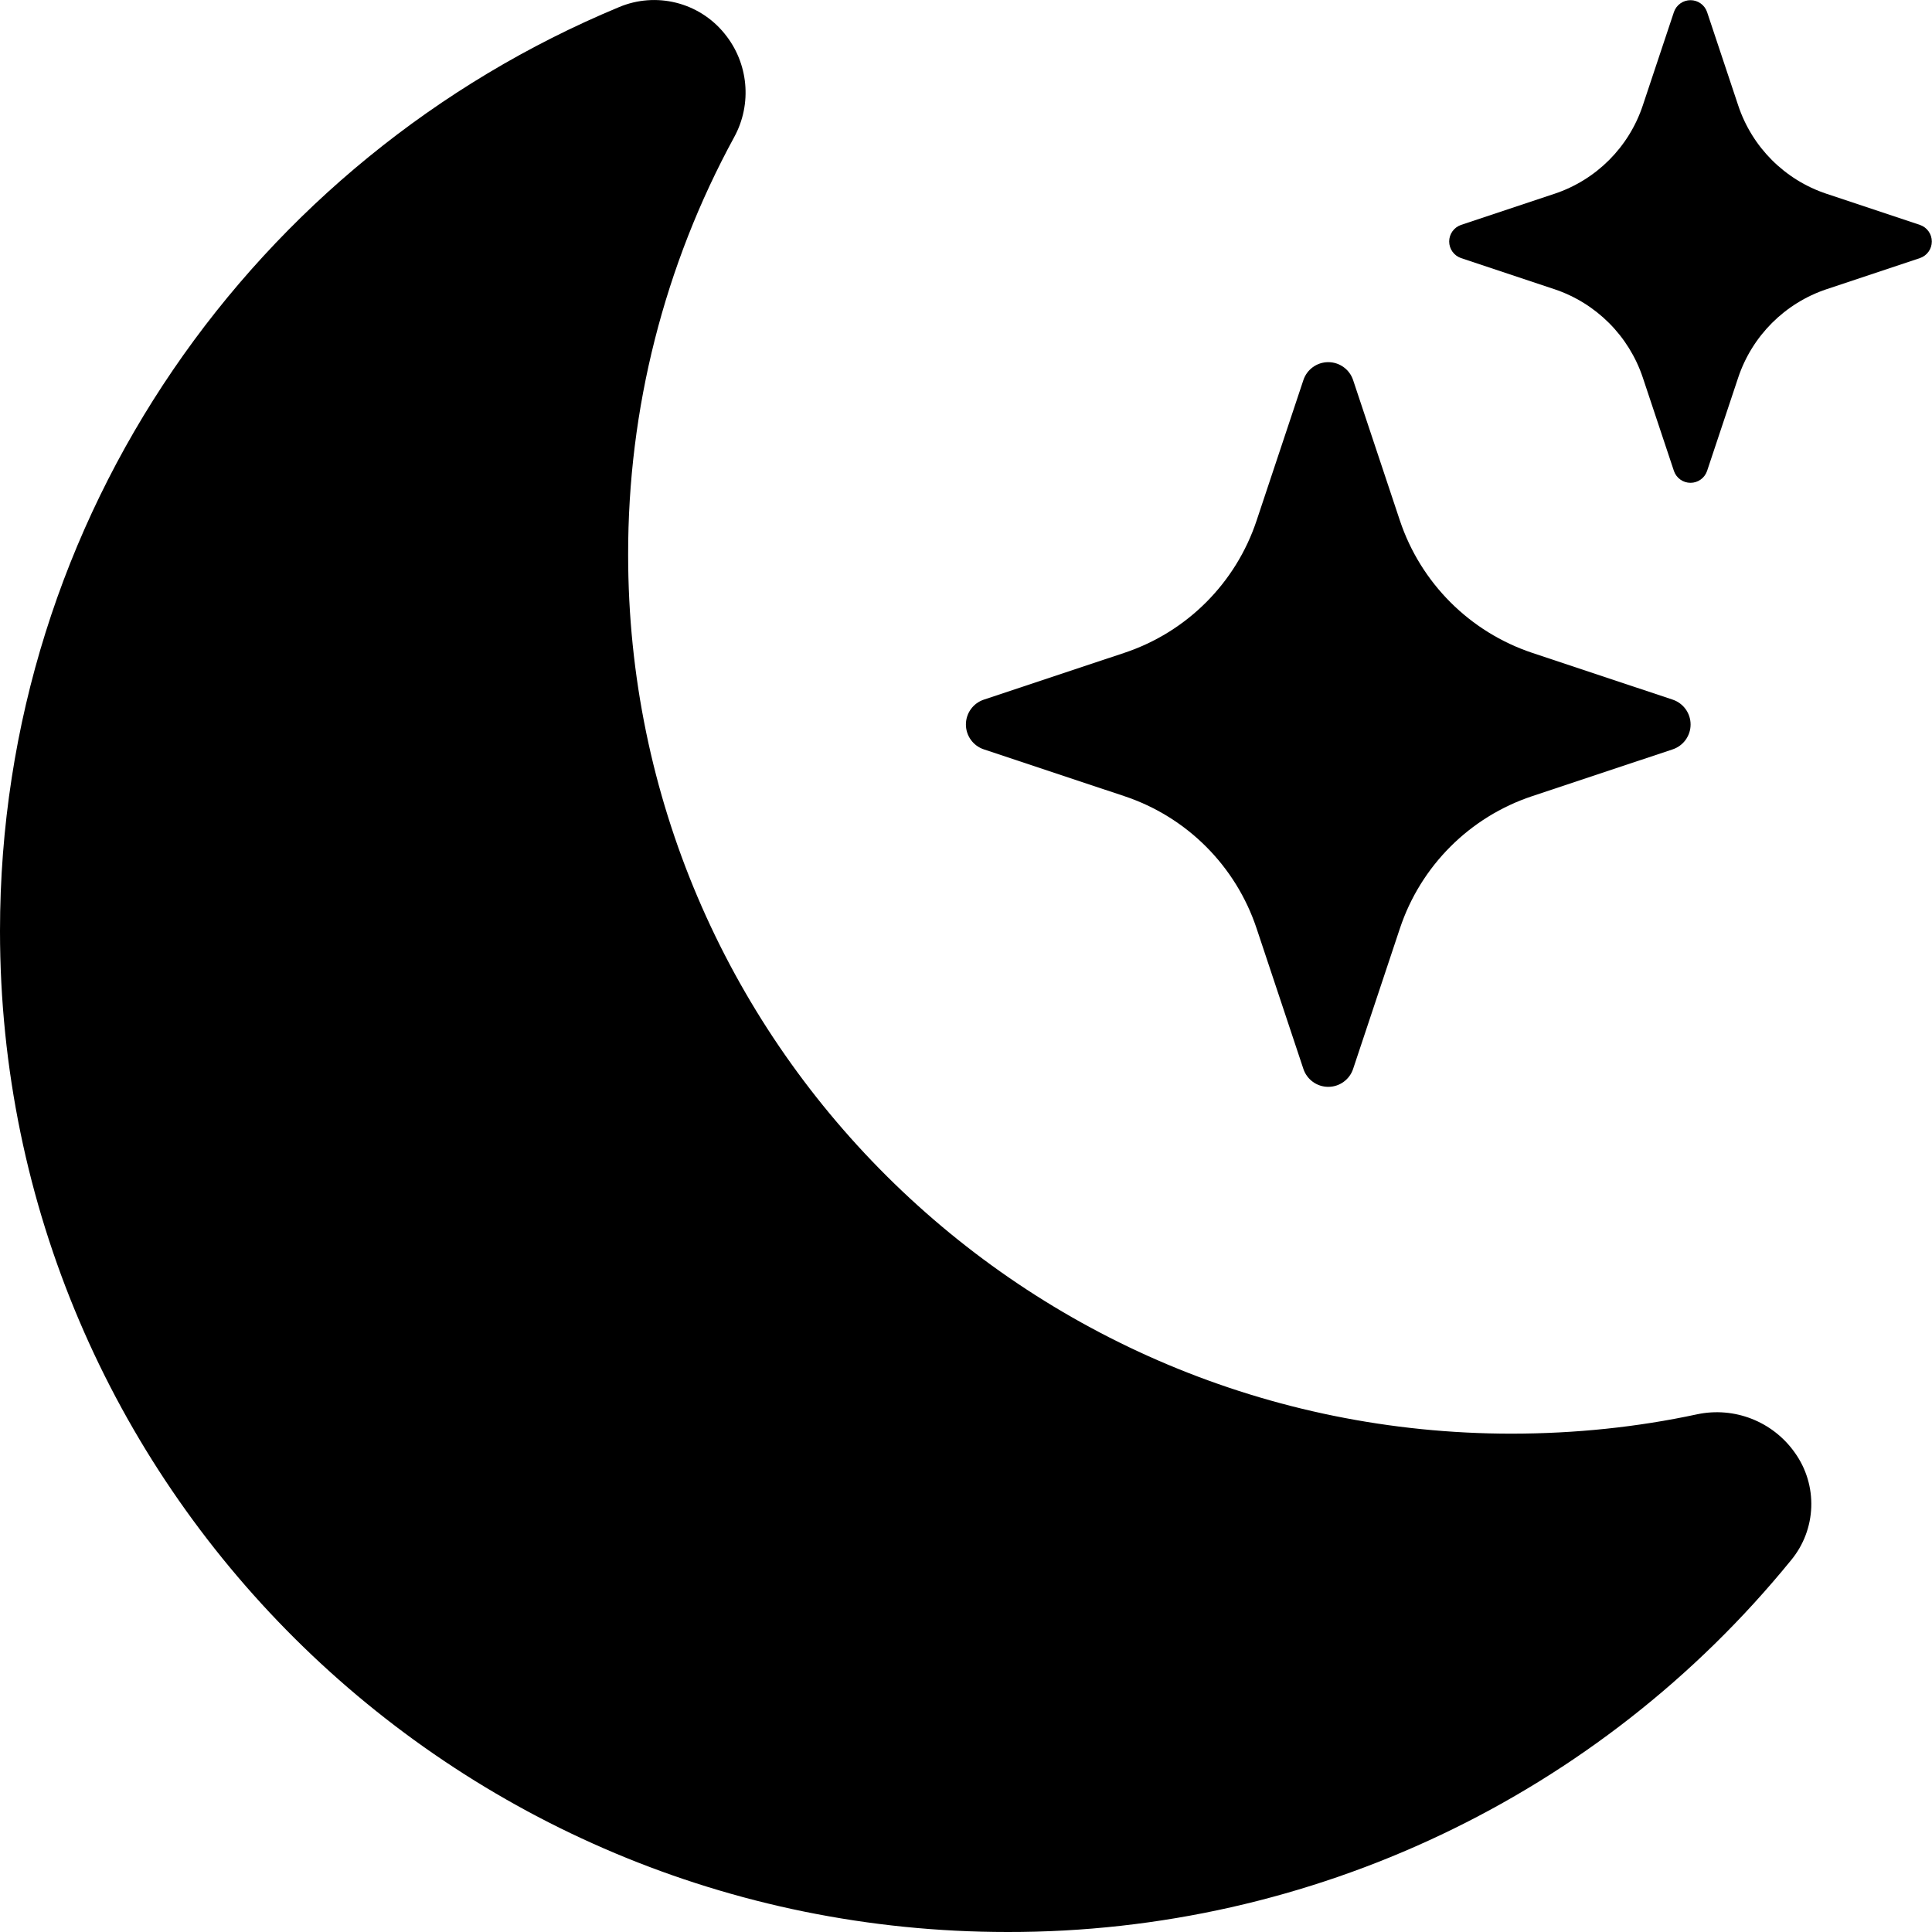
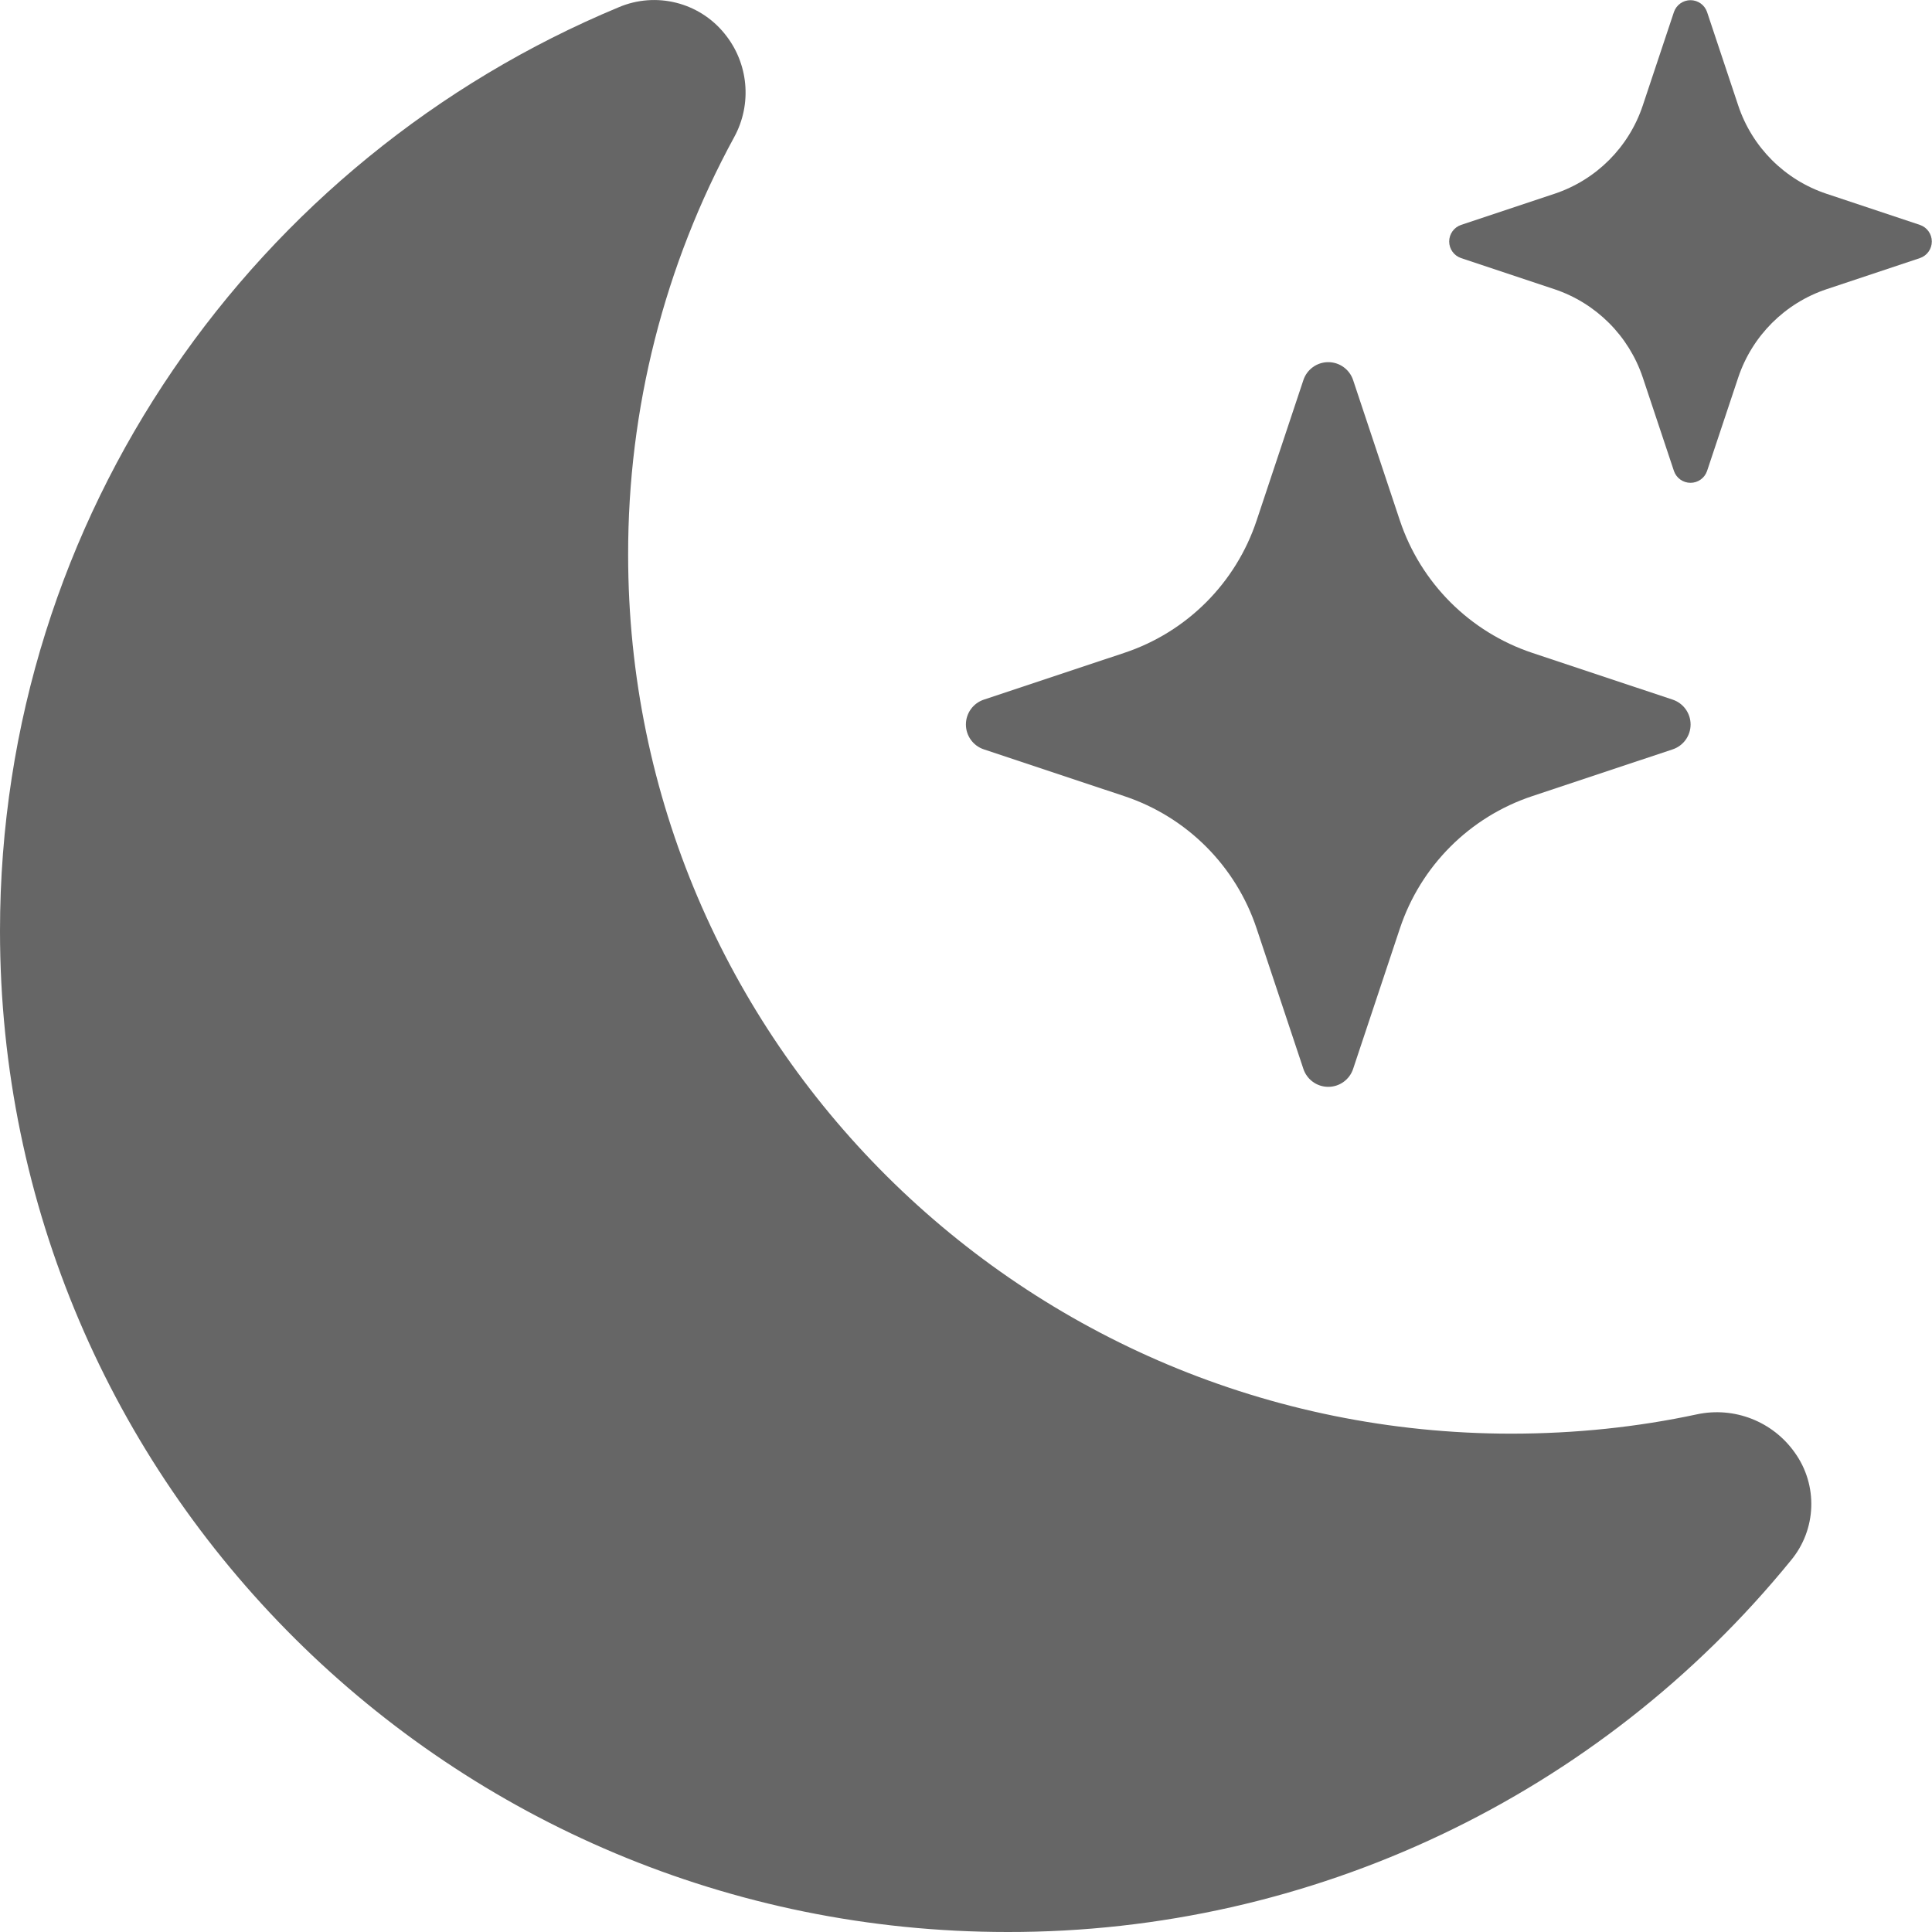
- <svg xmlns="http://www.w3.org/2000/svg" width="16" height="16" fill="currentColor" class="bi bi-moon-stars-fill" viewBox="0 0 16 16">
+ <svg xmlns="http://www.w3.org/2000/svg" width="16" height="16" fill="#666666" class="bi bi-moon-stars-fill" viewBox="0 0 16 16">
  <path d="M6 .278a.77.77 0 0 1 .08.858 7.2 7.2 0 0 0-.878 3.46c0 4.021 3.278 7.277 7.318 7.277q.792-.001 1.533-.16a.79.79 0 0 1 .81.316.73.73 0 0 1-.031.893A8.35 8.35 0 0 1 8.344 16C3.734 16 0 12.286 0 7.71 0 4.266 2.114 1.312 5.124.06A.75.75 0 0 1 6 .278" />
  <path d="M10.794 3.148a.217.217 0 0 1 .412 0l.387 1.162c.173.518.579.924 1.097 1.097l1.162.387a.217.217 0 0 1 0 .412l-1.162.387a1.73 1.73 0 0 0-1.097 1.097l-.387 1.162a.217.217 0 0 1-.412 0l-.387-1.162A1.73 1.73 0 0 0 9.31 6.593l-1.162-.387a.217.217 0 0 1 0-.412l1.162-.387a1.73 1.73 0 0 0 1.097-1.097zM13.863.099a.145.145 0 0 1 .274 0l.258.774c.115.346.386.617.732.732l.774.258a.145.145 0 0 1 0 .274l-.774.258a1.16 1.16 0 0 0-.732.732l-.258.774a.145.145 0 0 1-.274 0l-.258-.774a1.16 1.16 0 0 0-.732-.732l-.774-.258a.145.145 0 0 1 0-.274l.774-.258c.346-.115.617-.386.732-.732z" />
</svg>
